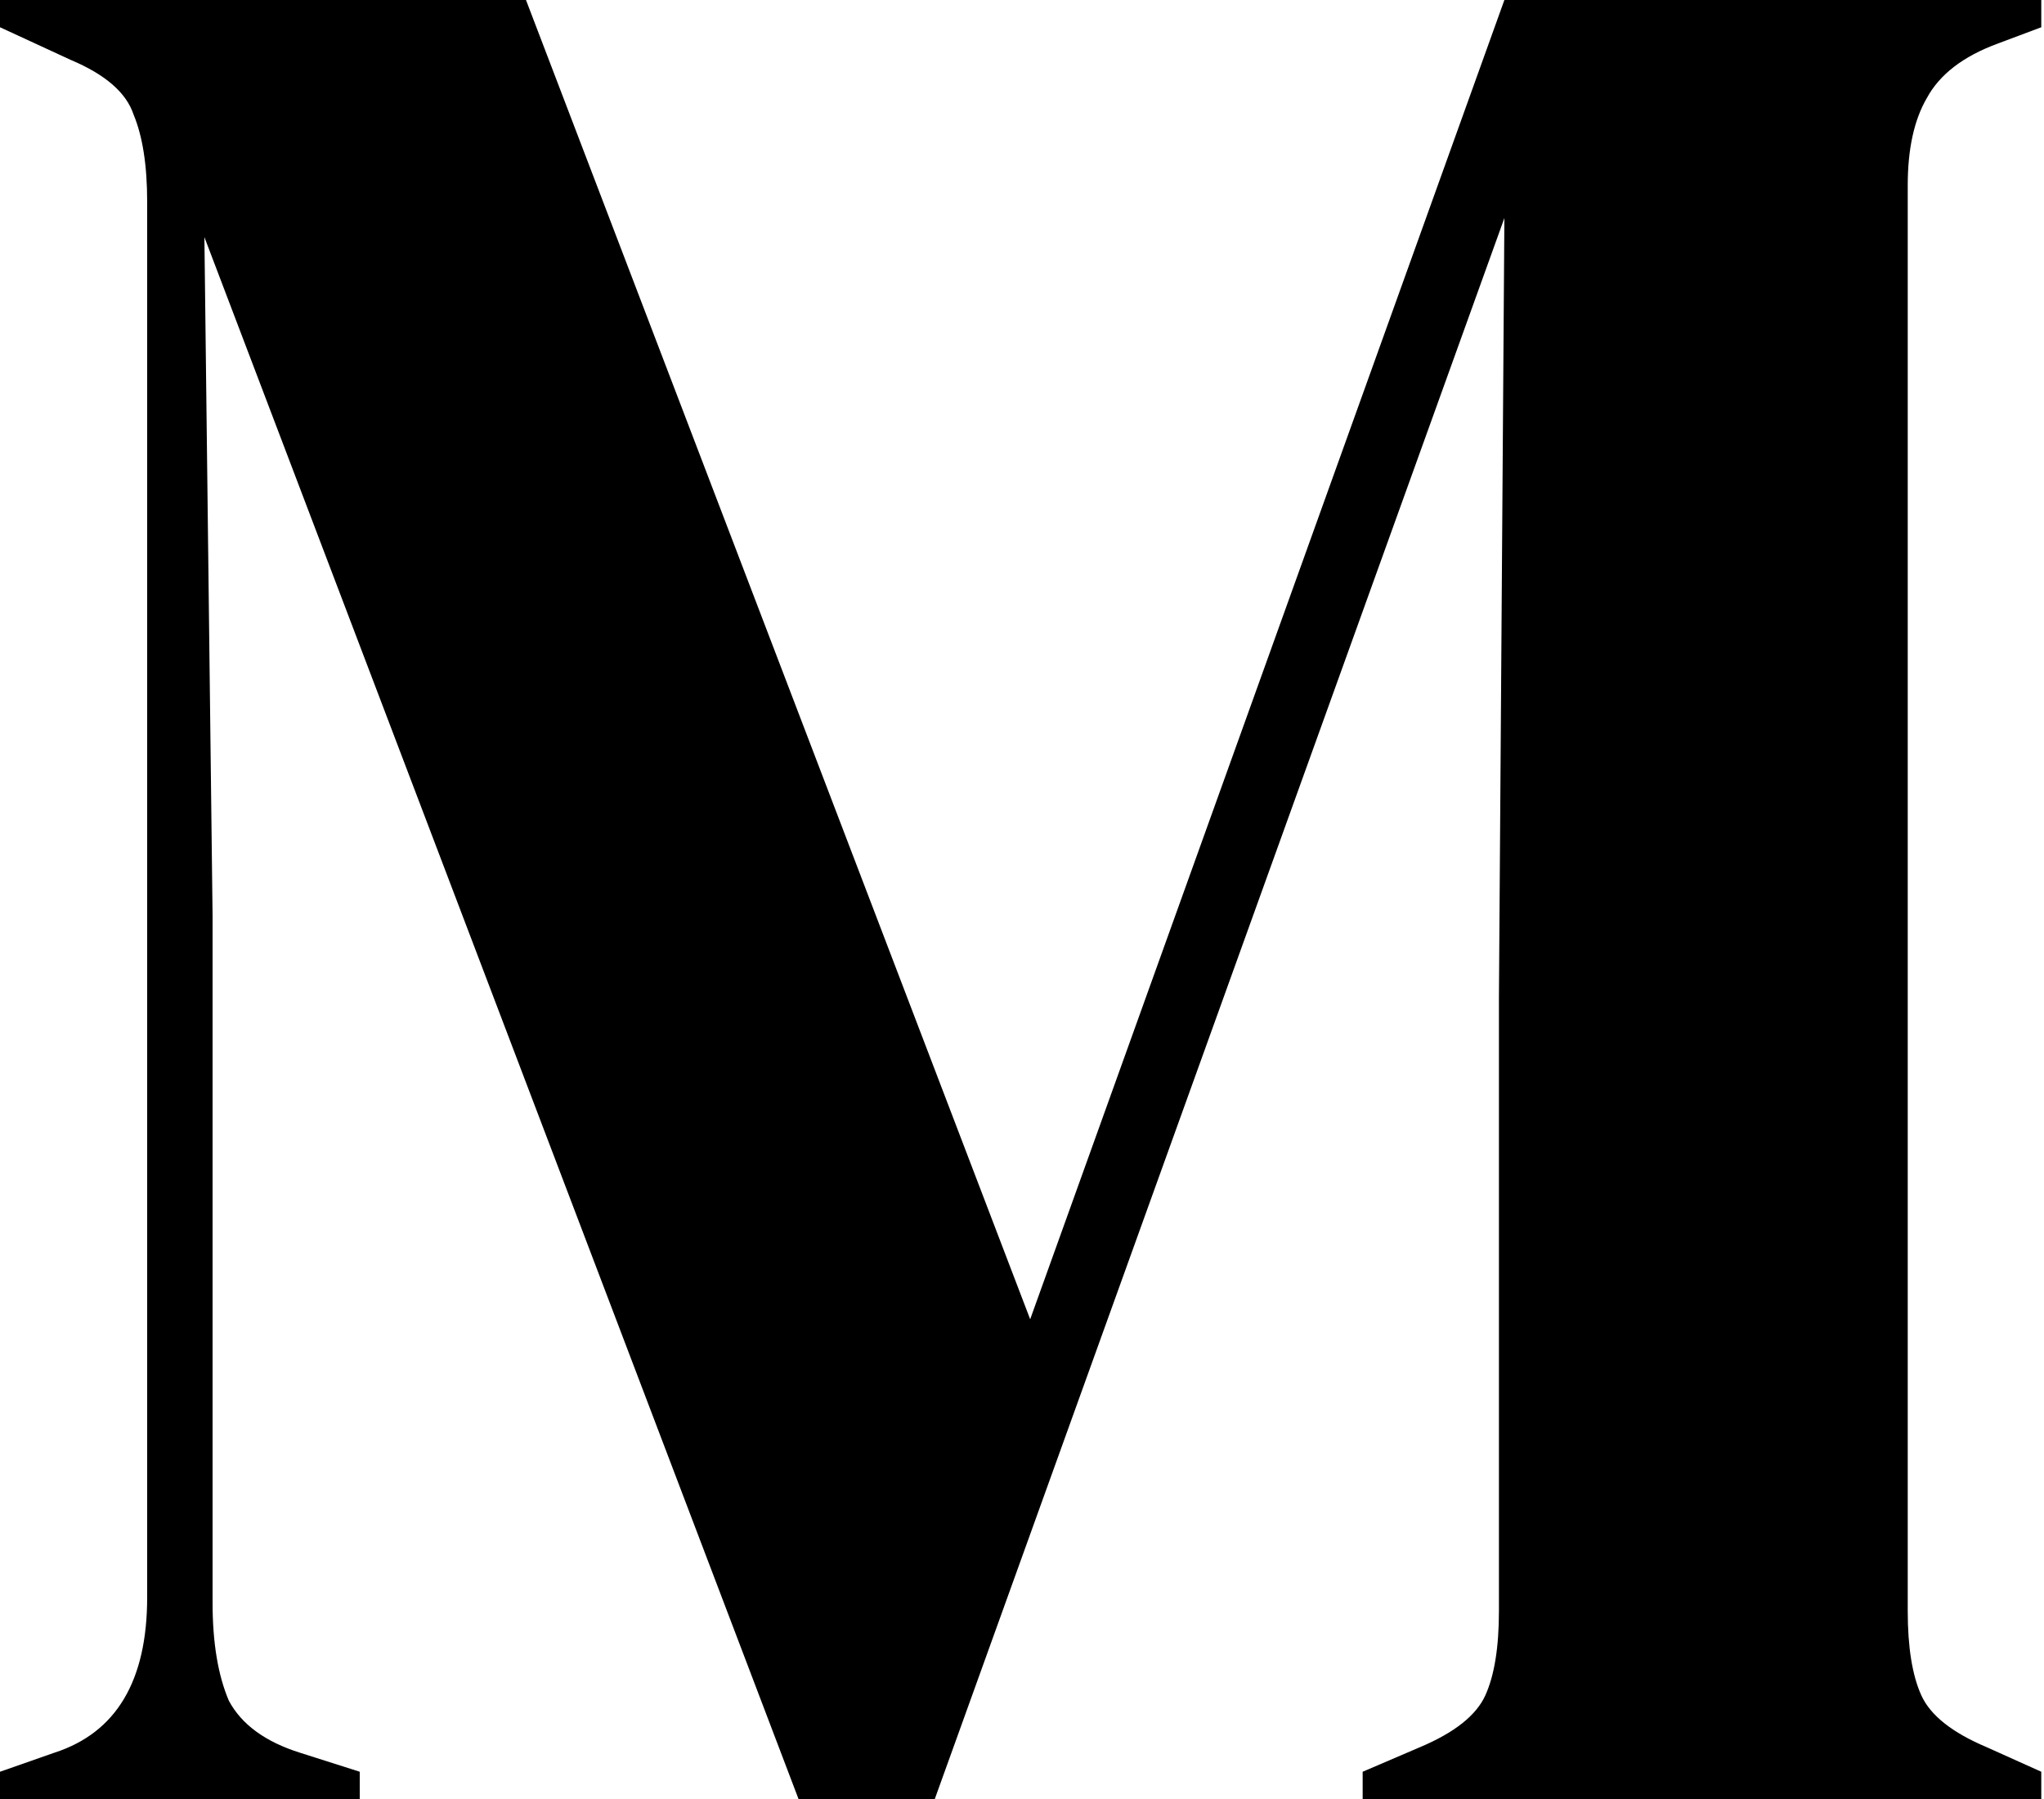
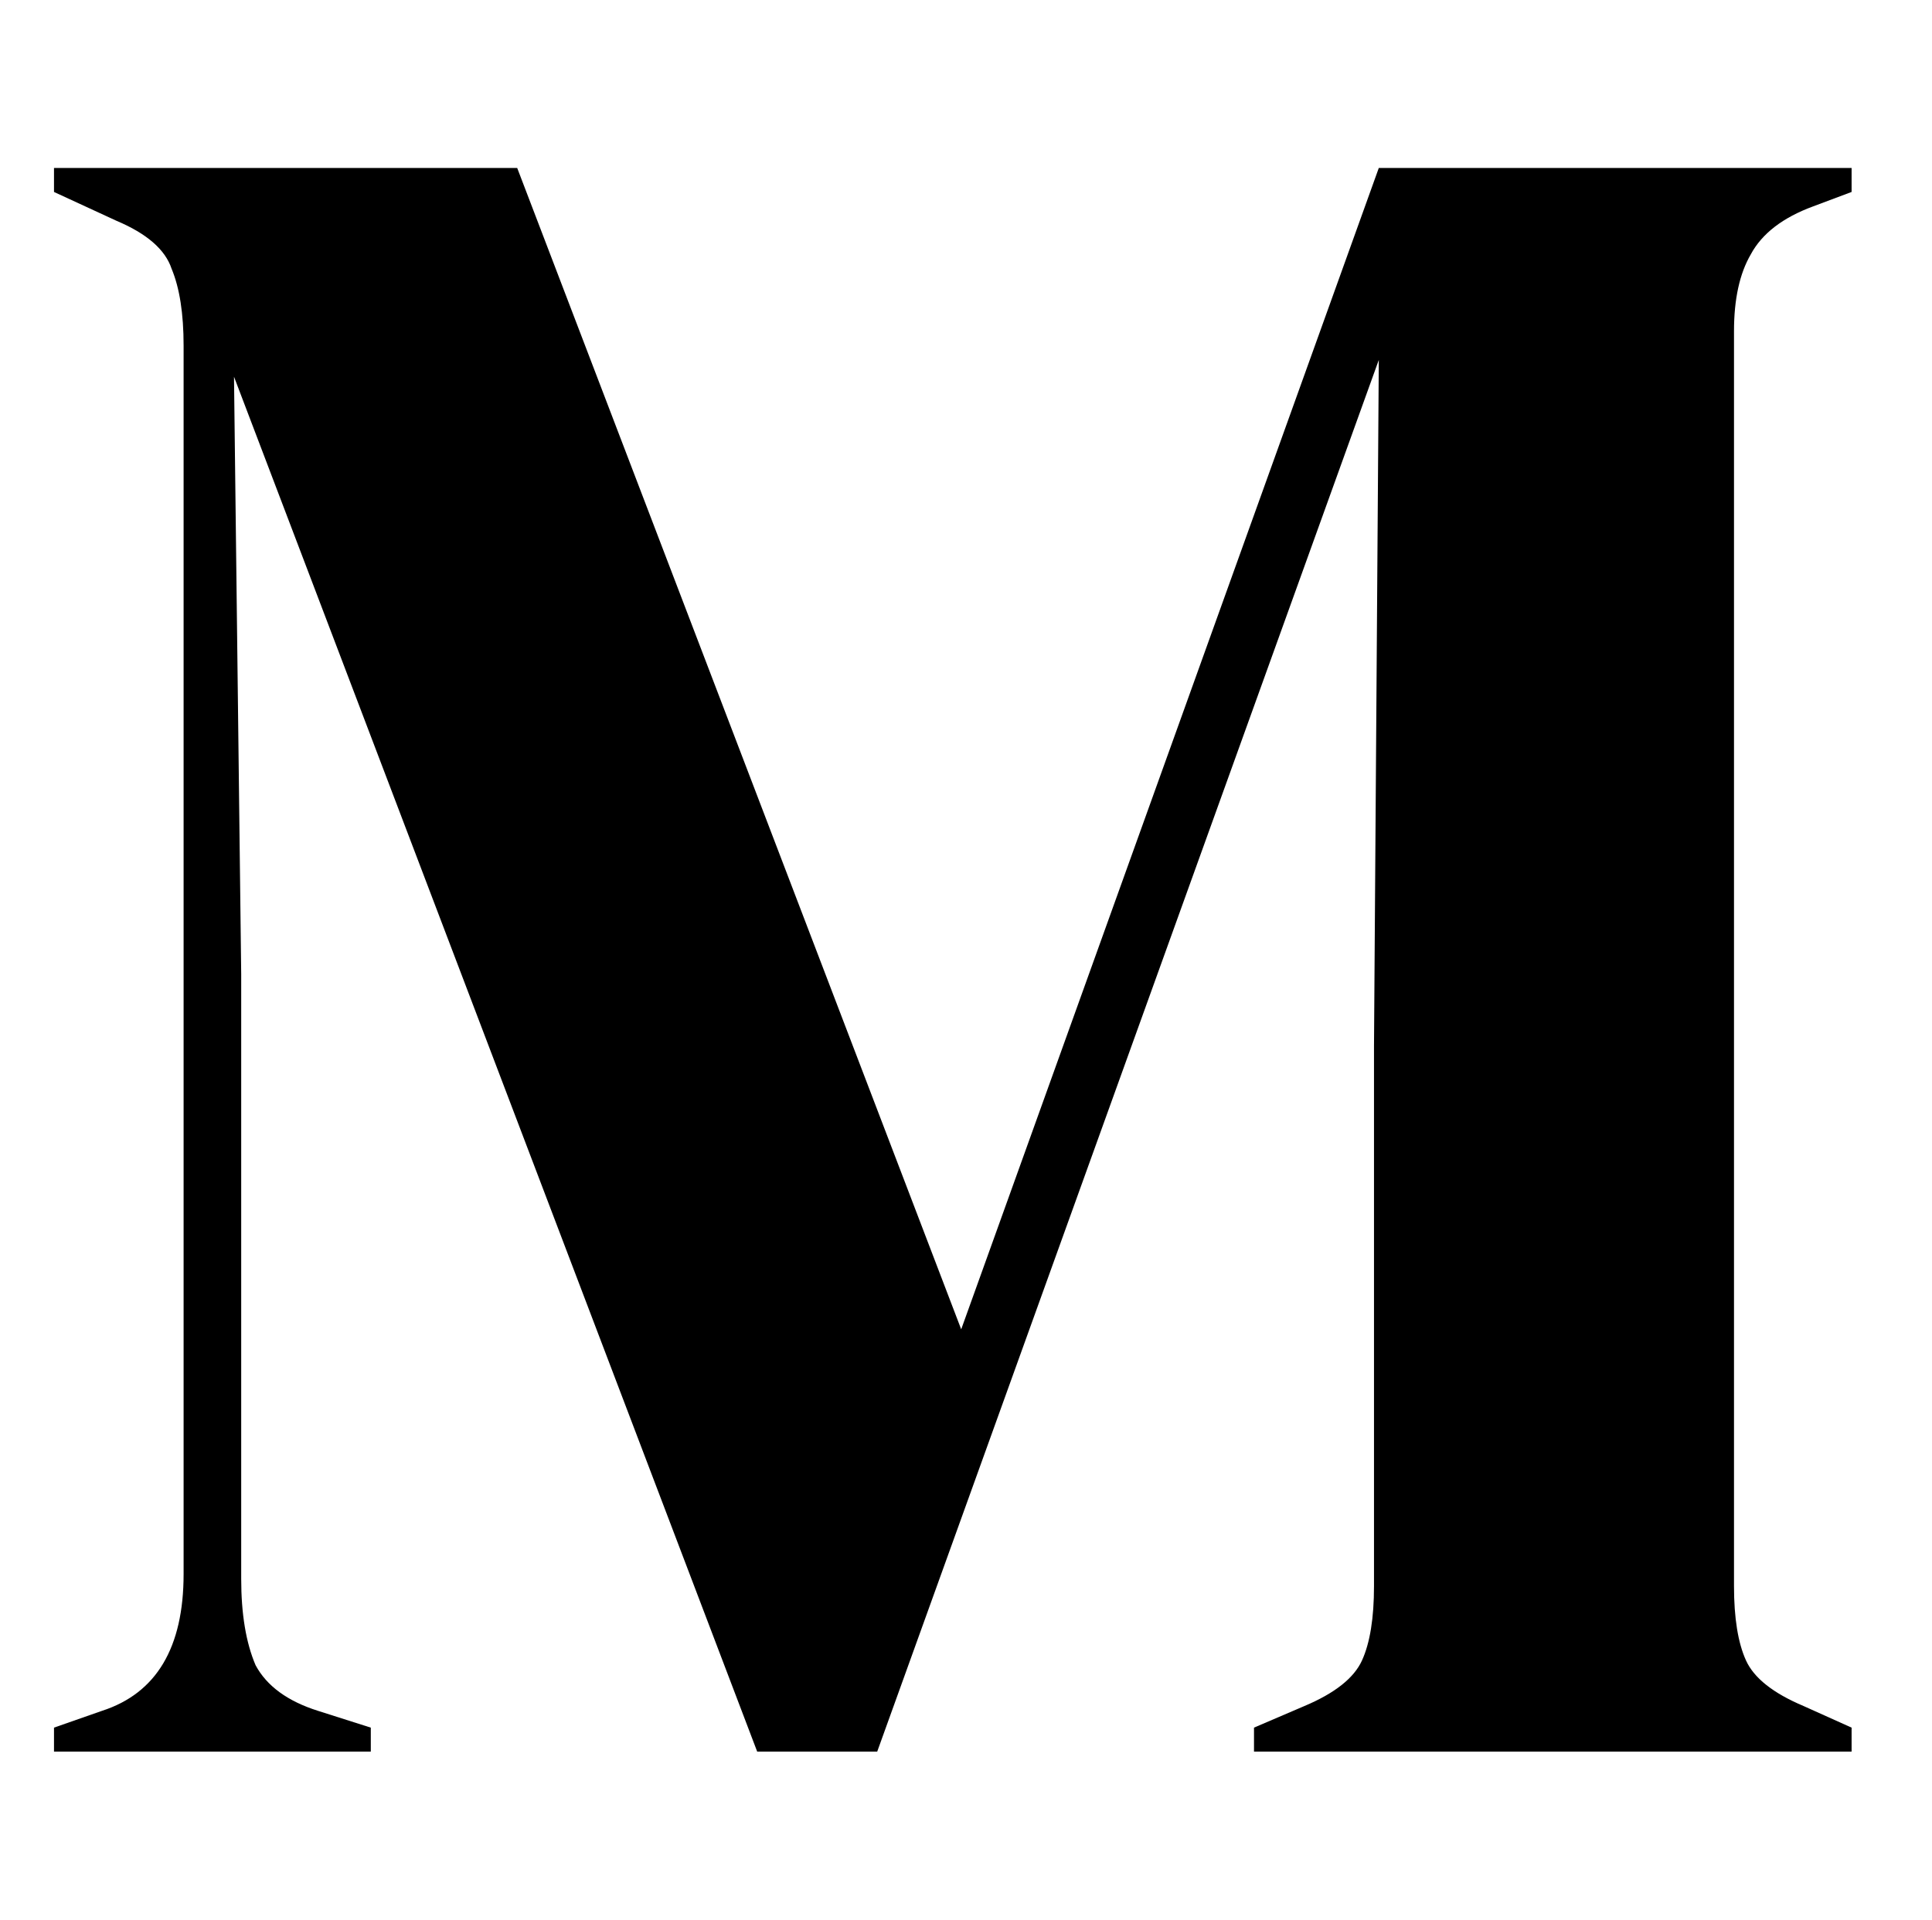
- <svg xmlns="http://www.w3.org/2000/svg" width="150" height="132" viewBox="0 0 150 132" fill="currentColor">
-   <path d="M2.83122e-07 132V130L4 128.6C8.533 127.133 10.8 123.333 10.8 117.2V14.8C10.8 12.133 10.467 10 9.8 8.4C9.267 6.8 7.733 5.467 5.2 4.4L2.83122e-07 2V-5.24521e-06H38.6L75.6 96.8L110.4 -5.24521e-06H149.8V2L146.6 3.2C144.067 4.133 142.333 5.467 141.4 7.2C140.467 8.8 140 10.933 140 13.6V118.2C140 120.867 140.333 122.933 141 124.4C141.667 125.867 143.267 127.133 145.8 128.2L149.8 130V132H100V130L104.2 128.2C106.733 127.133 108.333 125.867 109 124.4C109.667 122.933 110 120.867 110 118.2V73.2L110.4 16L68.6 132H58.6L15 17.4L15.6 67.2V117.6C15.6 120.533 16 122.933 16.8 124.8C17.733 126.533 19.467 127.8 22 128.6L26.4 130V132H2.83122e-07Z" fill="currentColor" />
+ <svg xmlns="http://www.w3.org/2000/svg" width="161" height="160" viewBox="0 0 161 160" fill="none">
+   <path d="M4.5 146V144L8.5 142.6C13.033 141.133 15.3 137.333 15.3 131.2V28.8C15.3 26.133 14.967 24 14.3 22.4C13.767 20.8 12.233 19.467 9.7 18.4L4.5 16V14H43.1L80.1 110.8L114.9 14H154.3V16L151.1 17.2C148.567 18.133 146.833 19.467 145.9 21.2C144.967 22.8 144.5 24.933 144.5 27.6V132.2C144.5 134.867 144.833 136.933 145.5 138.4C146.167 139.867 147.767 141.133 150.3 142.2L154.3 144V146H104.5V144L108.7 142.2C111.233 141.133 112.833 139.867 113.5 138.4C114.167 136.933 114.5 134.867 114.5 132.2V87.2L114.9 30L73.1 146H63.1L19.5 31.4L20.1 81.2V131.6C20.1 134.533 20.5 136.933 21.3 138.8C22.233 140.533 23.967 141.8 26.5 142.6L30.9 144V146H4.5Z" fill="currentColor" />
</svg>
